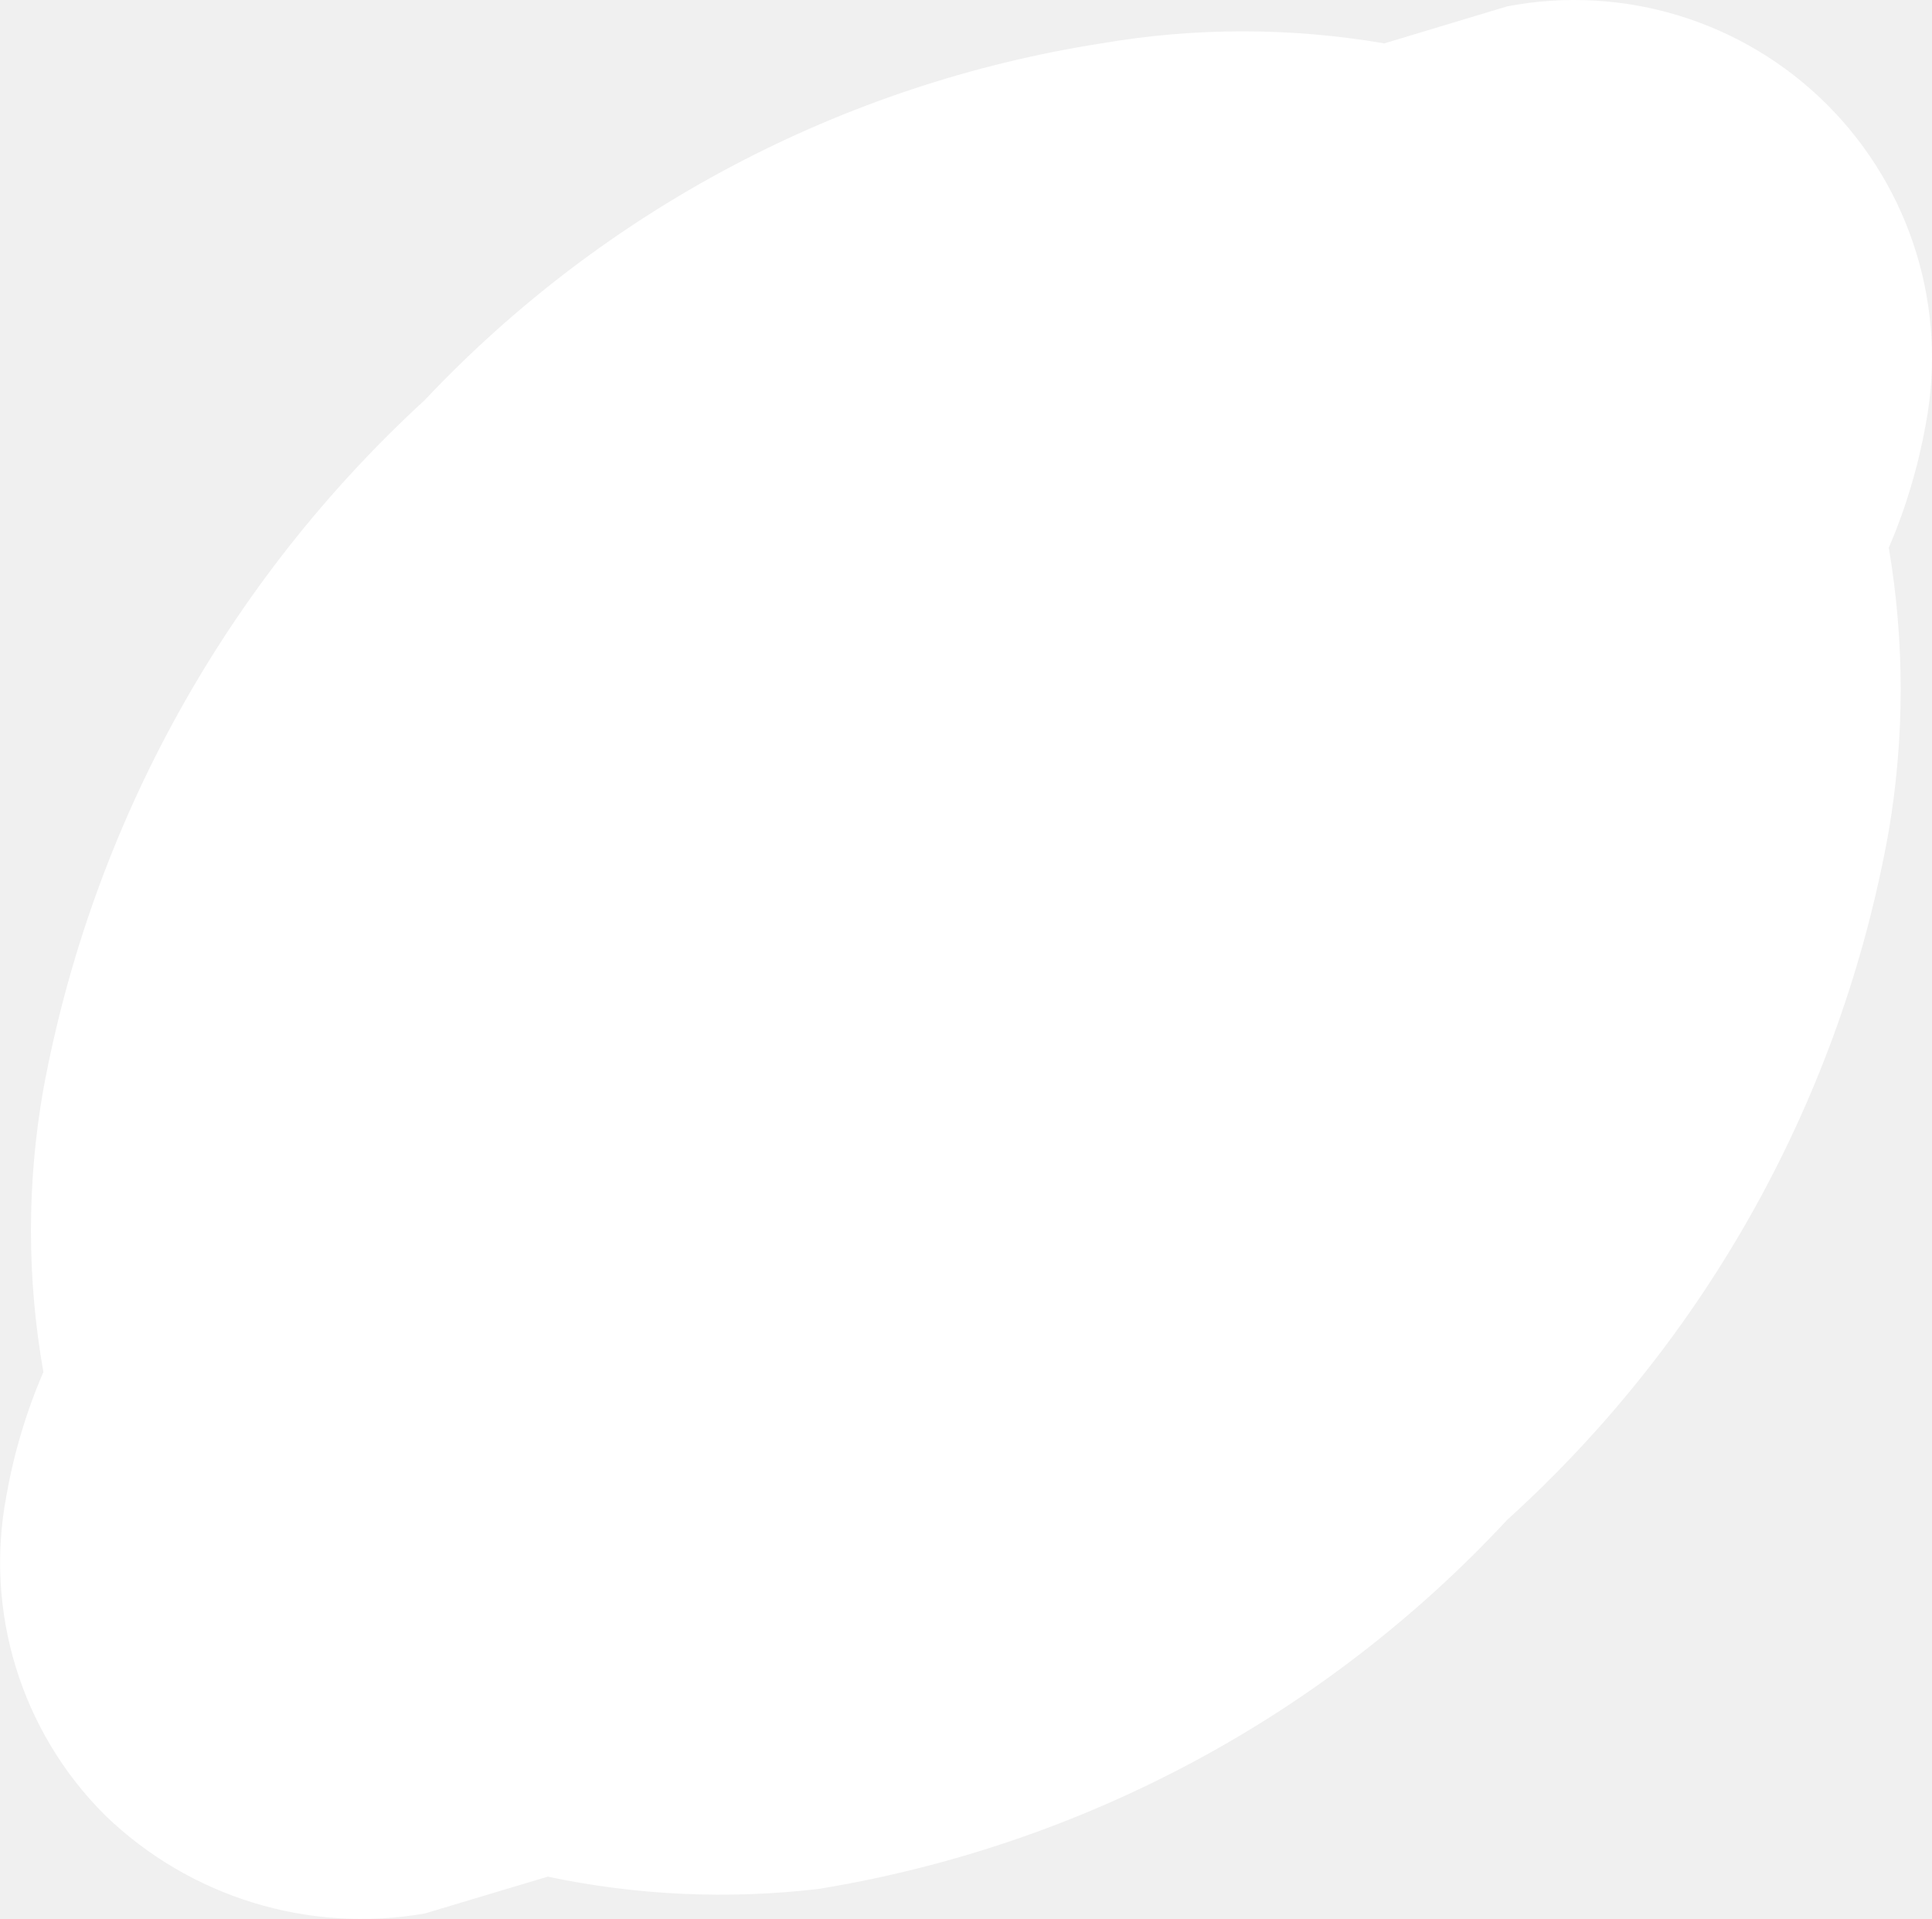
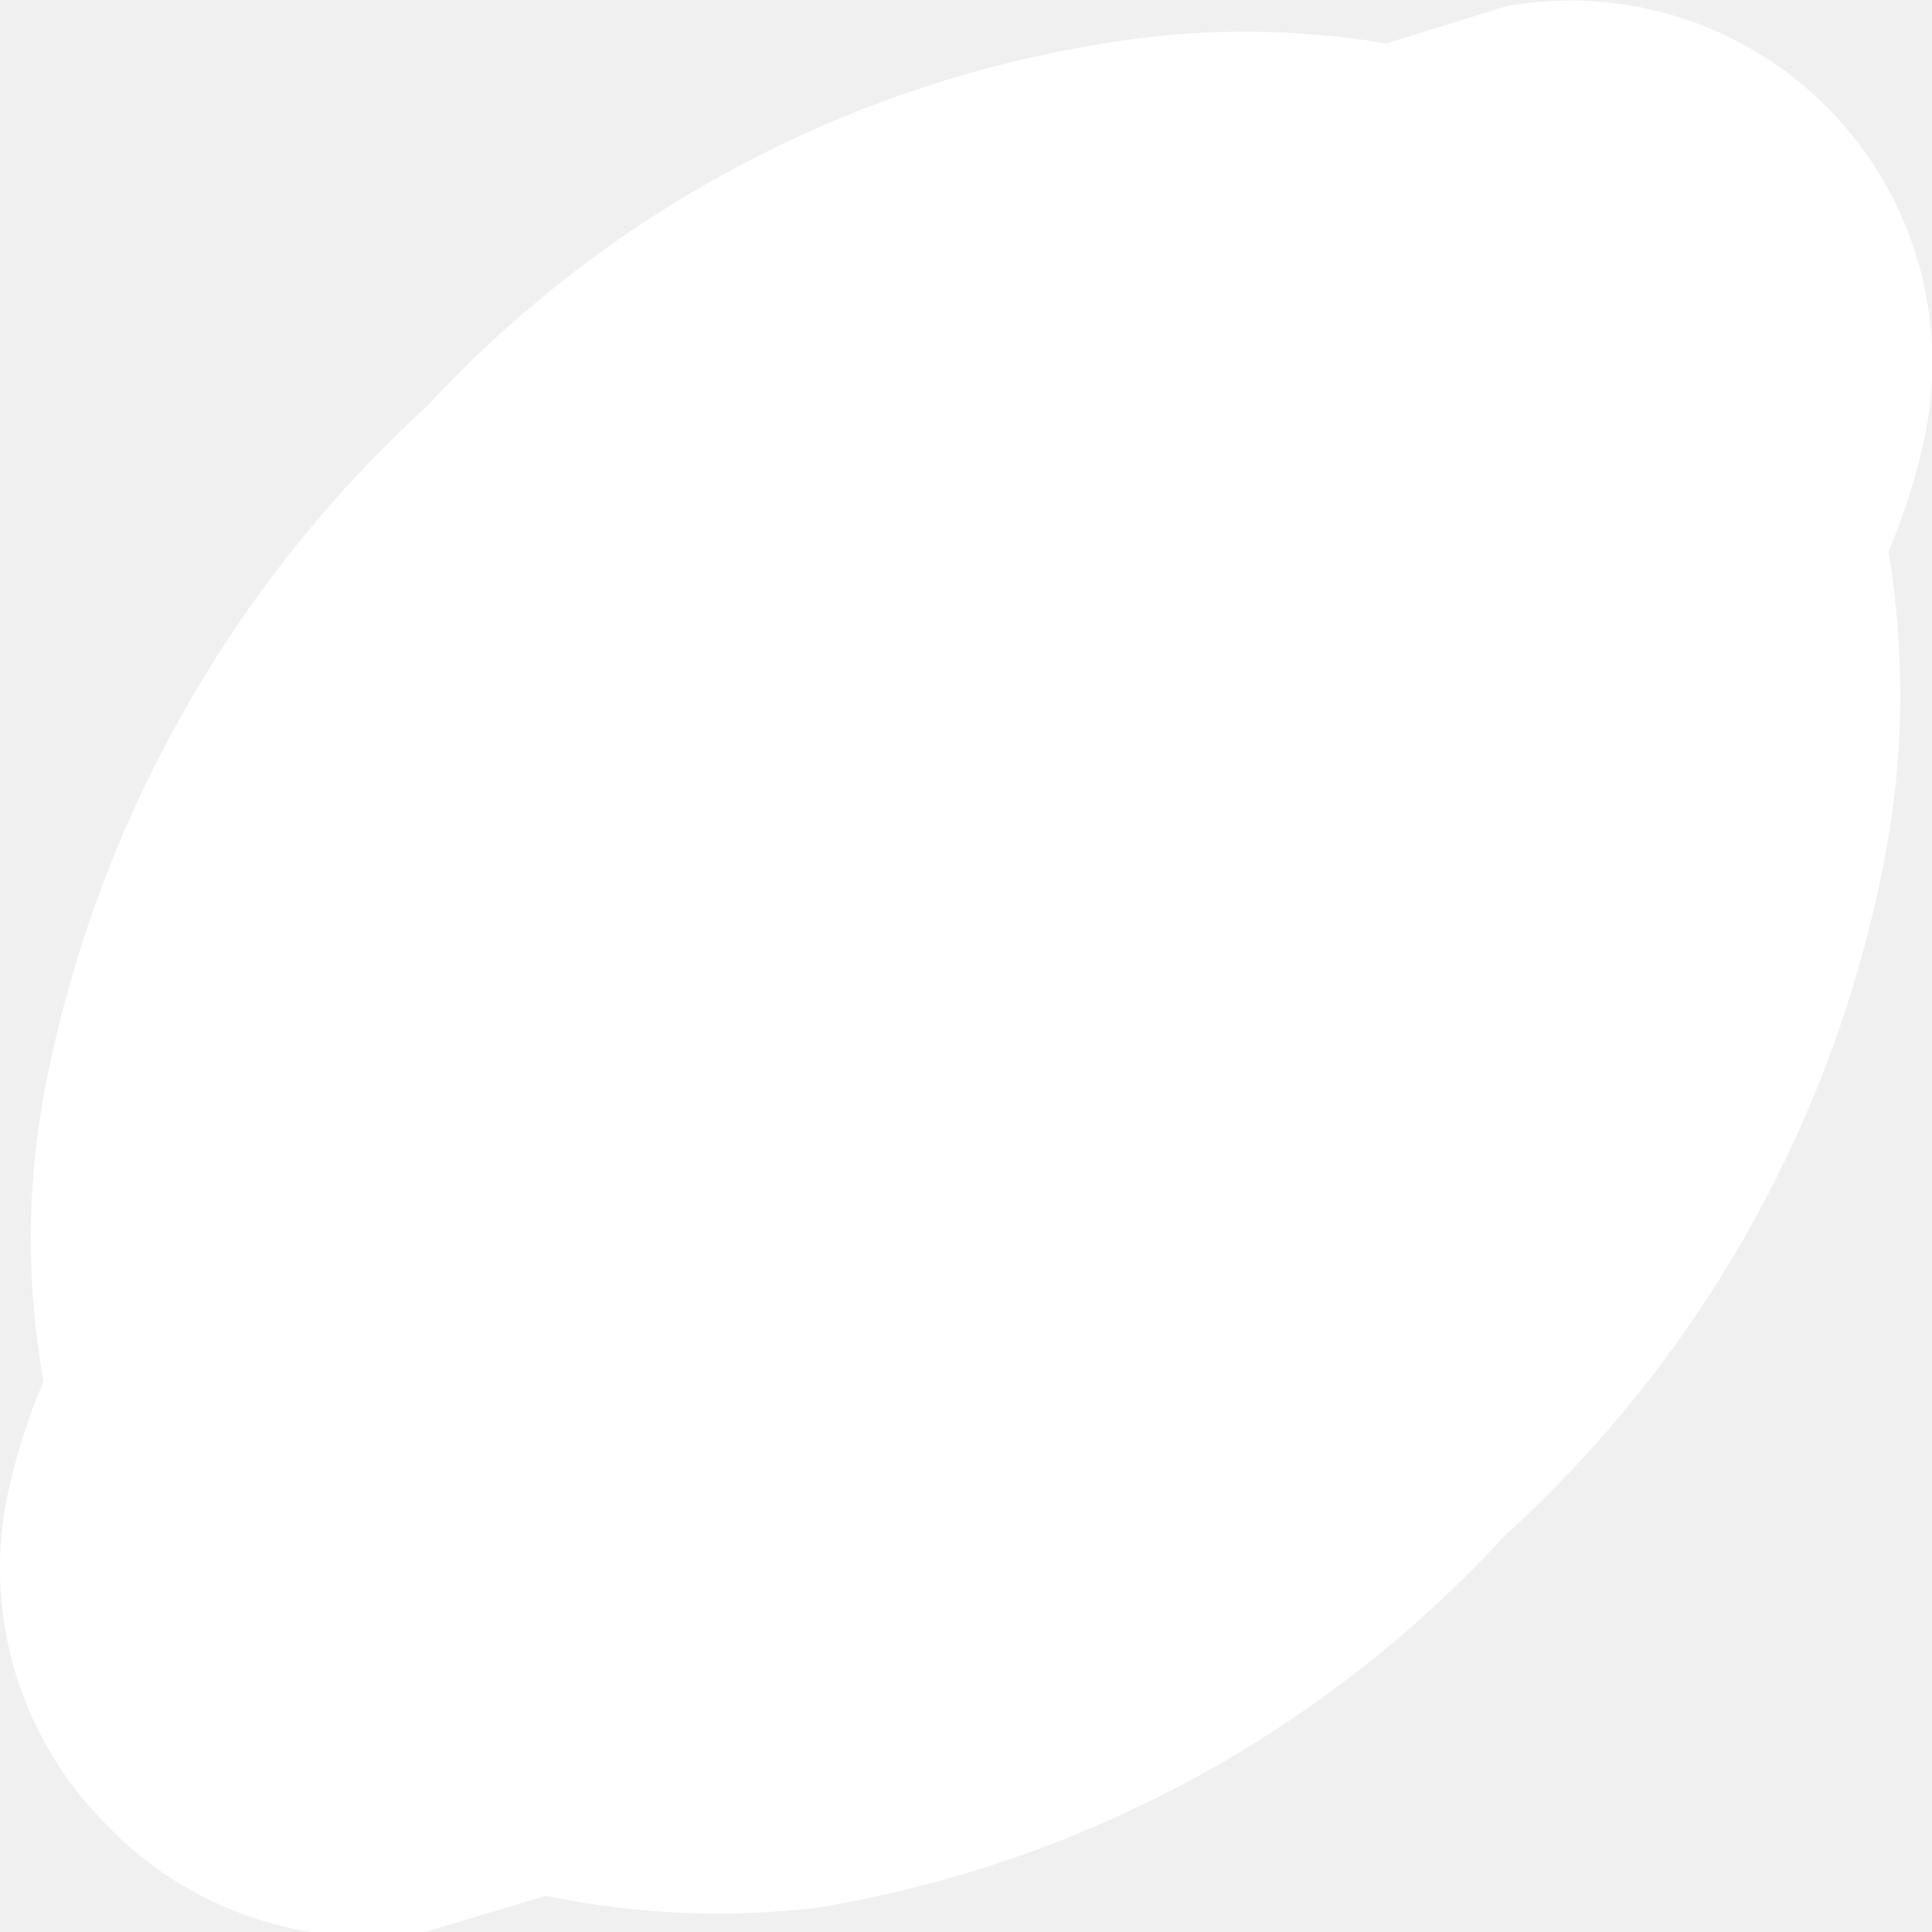
- <svg xmlns="http://www.w3.org/2000/svg" width="10.063" height="9.994" viewBox="0 0 10.063 9.994">
-   <path d="M9.838,4.327a4.422,4.422,0,0,0,0-1.474,2.948,2.948,0,0,0,.192-.641A1.863,1.863,0,0,0,7.851.033L7.21.226a4.358,4.358,0,0,0-1.474,0A6.152,6.152,0,0,0,2.212,2.084,6.472,6.472,0,0,0,.226,5.672a4.229,4.229,0,0,0,0,1.474,2.884,2.884,0,0,0-.192.641A1.858,1.858,0,0,0,.546,9.453a1.922,1.922,0,0,0,1.666.513l.641-.192a4.358,4.358,0,0,0,1.41.064A6.28,6.28,0,0,0,7.851,7.915,6.344,6.344,0,0,0,9.838,4.327Z" fill="#fff" />
+ <svg xmlns="http://www.w3.org/2000/svg" viewBox="0 0 16 16">
+   <defs>
+     <style>.cls-1{fill:#fff;}</style>
+   </defs>
+   <g id="Layer_2" data-name="Layer 2">
+     <g id="Layer_1-2" data-name="Layer 1">
+       <path id="Path_5" data-name="Path 5" class="cls-1" d="M15.64,6.93a7.19,7.19,0,0,0,0-2.36,5.31,5.31,0,0,0,.31-1A3,3,0,0,0,12.48.05l-1,.31a7.07,7.07,0,0,0-2.34,0,9.75,9.75,0,0,0-5.6,3A10.29,10.29,0,0,0,.36,9.08a6.68,6.68,0,0,0,0,2.36,5.11,5.11,0,0,0-.31,1,3,3,0,0,0,.82,2.66A3,3,0,0,0,3.52,16l1-.3a7,7,0,0,0,2.24.1,9.93,9.93,0,0,0,5.7-3.08A10.14,10.14,0,0,0,15.64,6.93Z" />
+     </g>
+   </g>
</svg>
